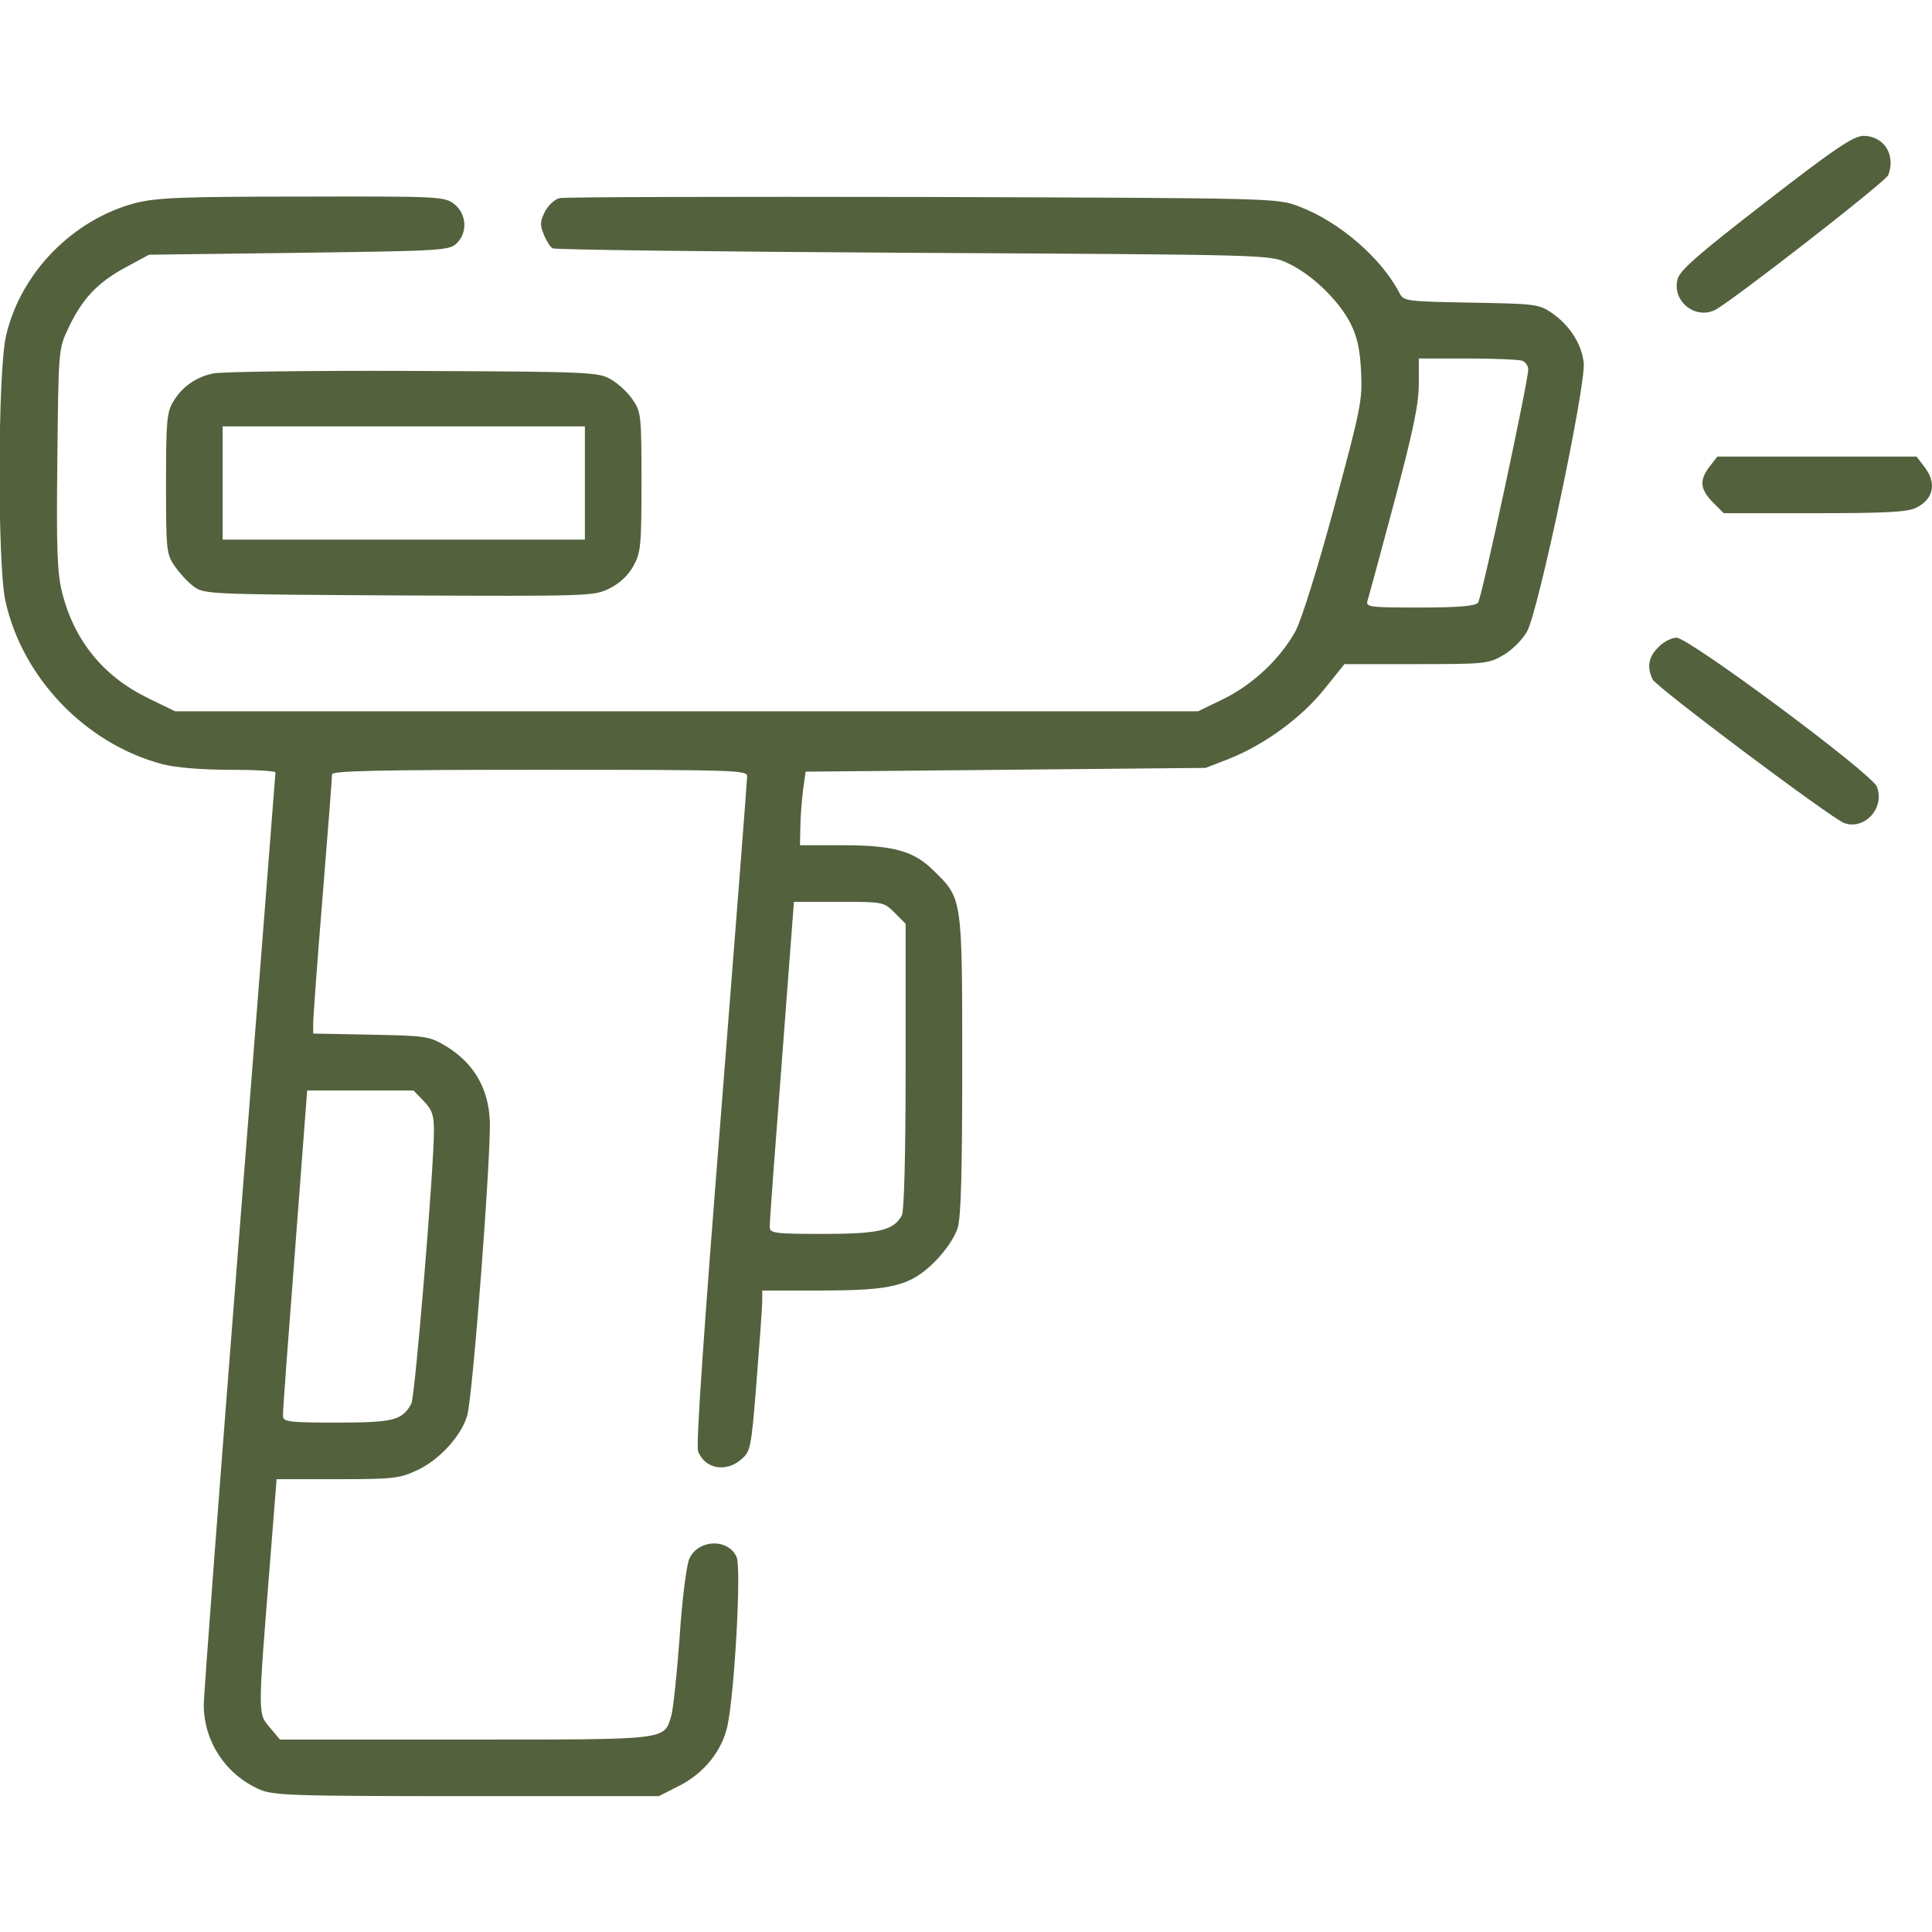
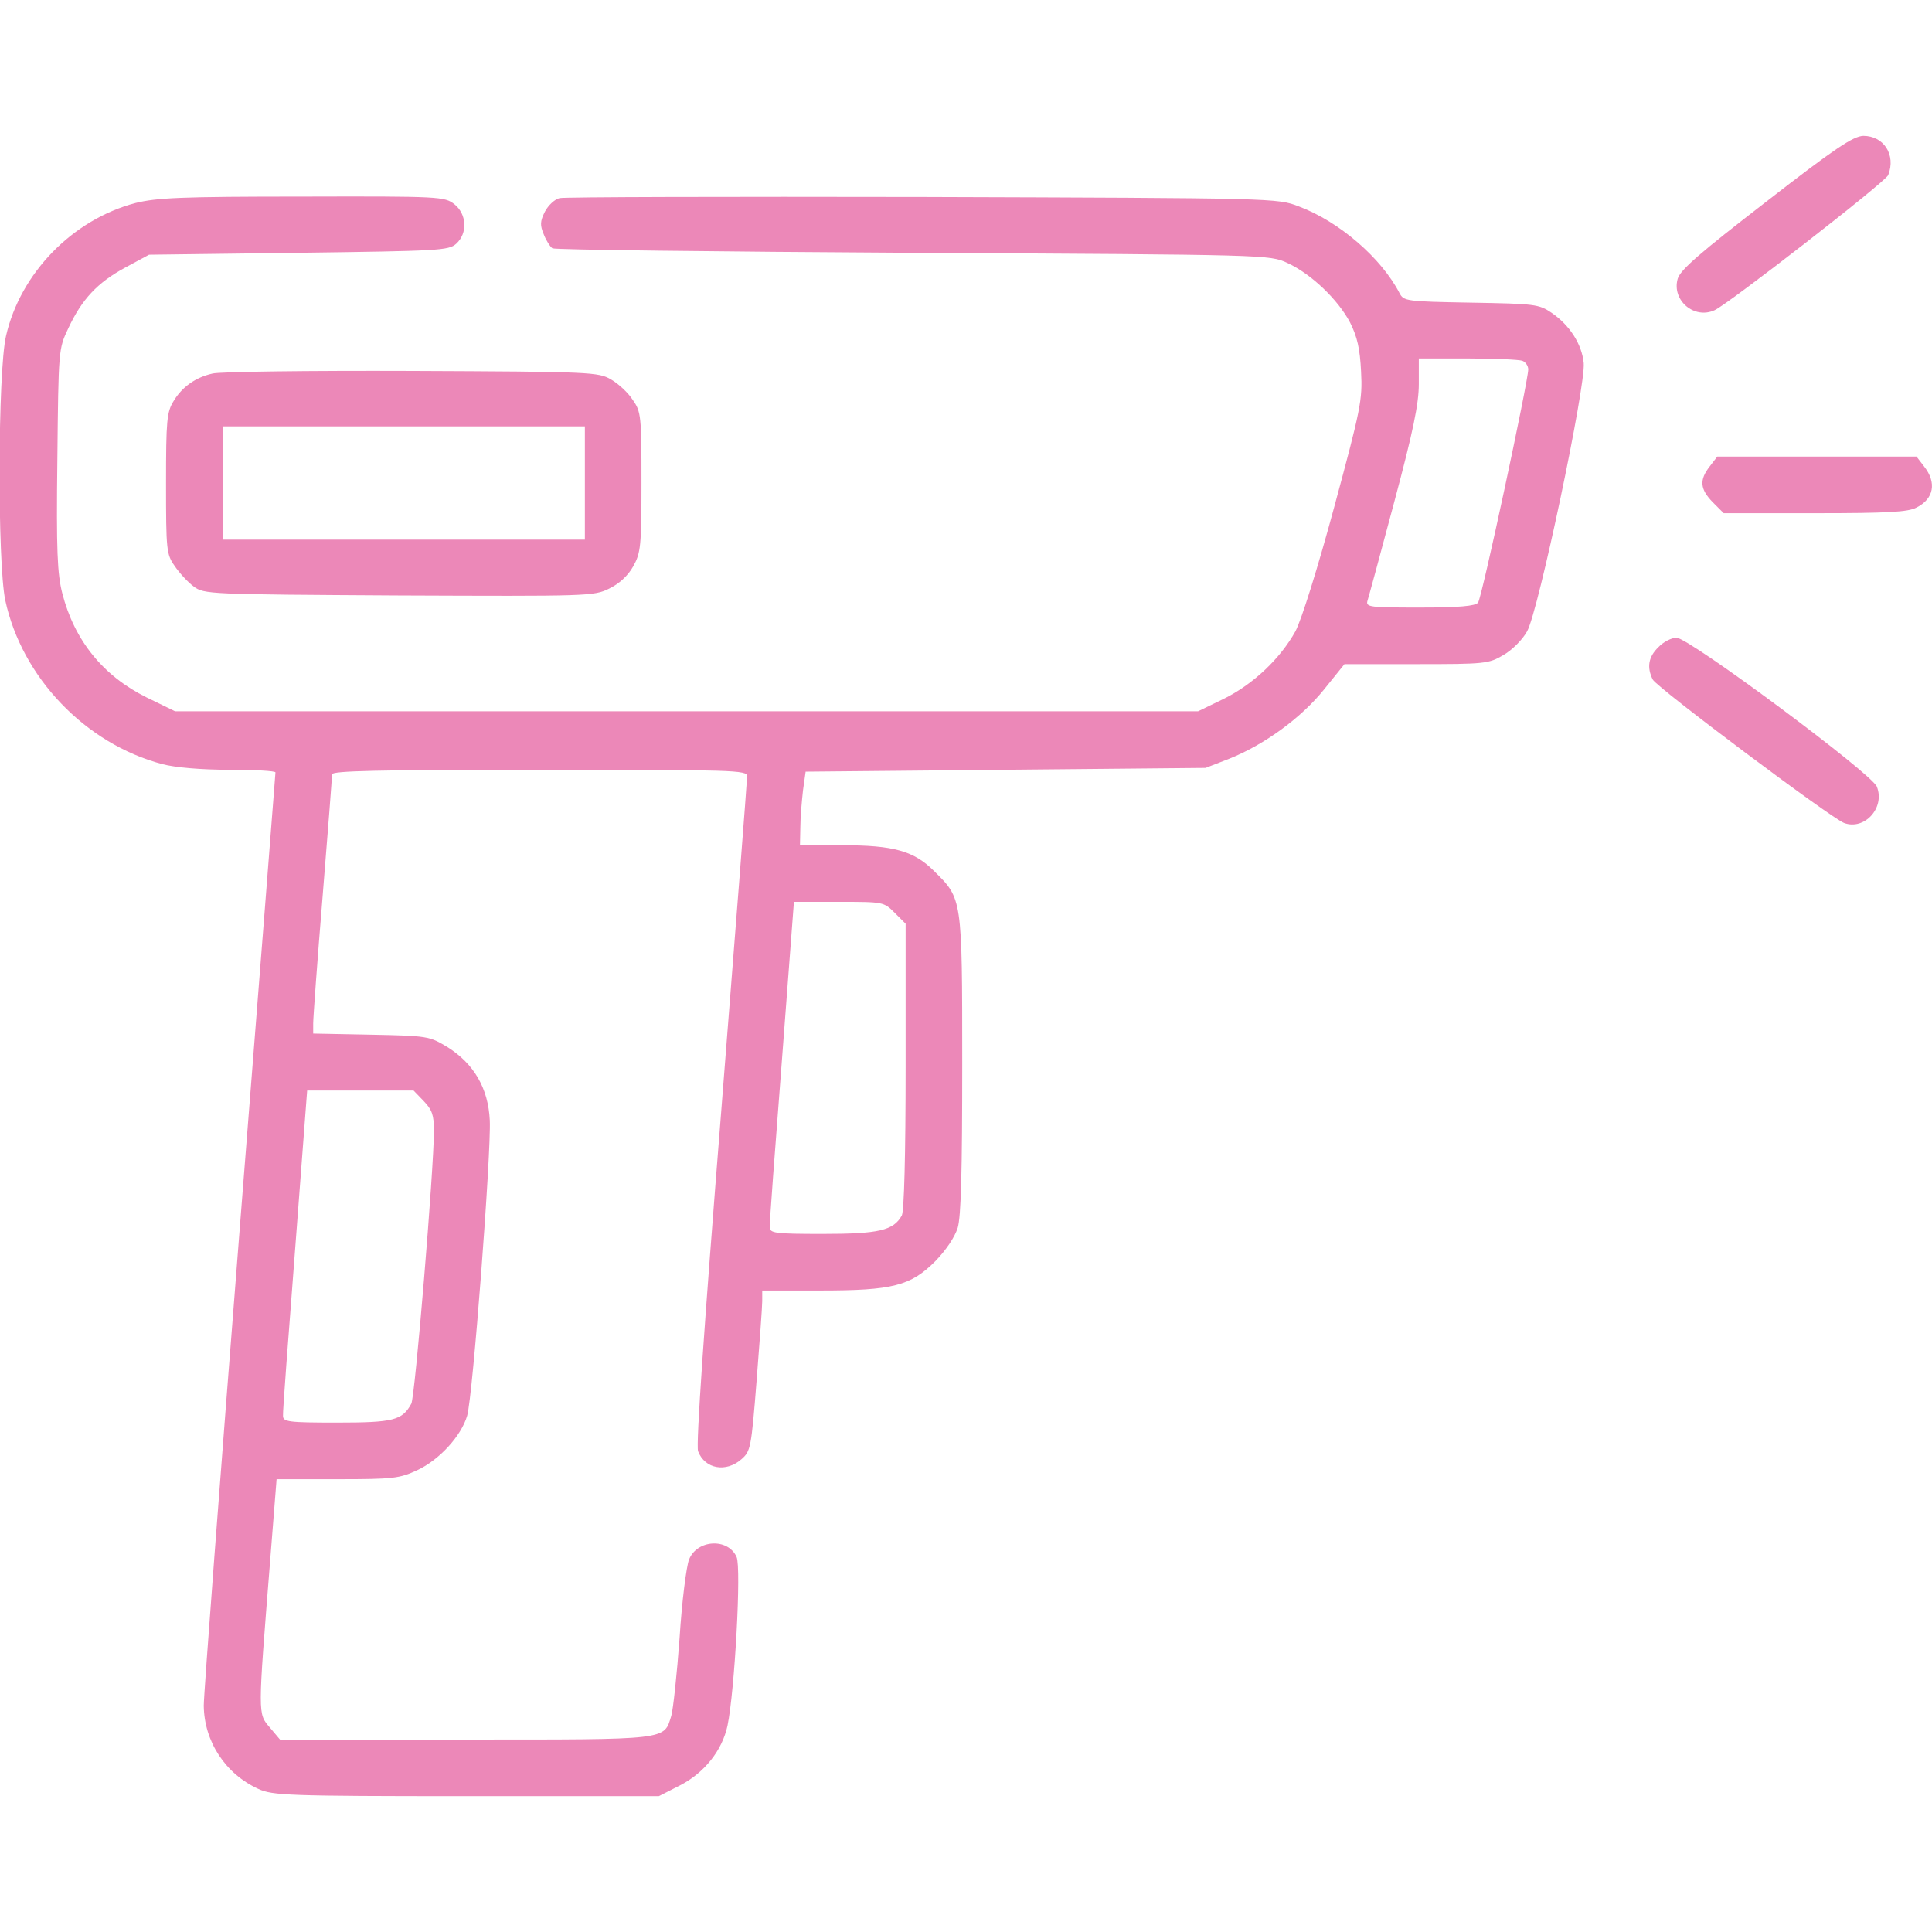
<svg xmlns="http://www.w3.org/2000/svg" version="1.0" width="512pt" height="512pt" viewBox="0 0 512 512" preserveAspectRatio="xMidYMid meet">
-   <g transform="translate(0,512) scale(0.1,-0.1)" fill="#53613D" stroke="none">
+   <g transform="translate(0,512) scale(0.1,-0.1)" fill="#ec88b8" stroke="none">
    <path d="M4680 4585 c-176 -136 -227 -180 -234 -204 -16 -57 44 -108 98 -83 37 17 453 340 460 358 21 54 -12 104 -66 104 -27 -1 -75 -33 -258 -175z" />
    <path d="M359 4582 c-167 -44 -305 -186 -343 -352 -22 -94 -23 -602 -2 -701 44 -204 212 -380 416 -434 34 -9 103 -15 178 -15 67 0 122 -3 122 -7 0 -5 -43 -550 -95 -1213 -52 -662 -95 -1229 -95 -1260 1 -95 57 -181 145 -221 37 -17 78 -19 551 -19 l510 0 55 28 c65 33 113 93 127 159 19 91 37 419 24 447 -23 51 -105 46 -126 -7 -7 -18 -19 -111 -25 -207 -7 -96 -17 -190 -22 -207 -20 -65 -3 -63 -545 -63 l-492 0 -27 32 c-32 38 -32 28 1 443 l17 215 161 0 c148 0 165 2 212 24 58 27 116 90 132 144 15 50 64 697 60 783 -4 85 -42 150 -112 194 -48 29 -52 30 -203 33 l-153 3 0 27 c0 15 11 167 25 337 14 171 25 316 25 323 0 9 117 12 550 12 517 0 550 -1 550 -17 0 -10 -31 -411 -69 -892 -45 -567 -67 -881 -61 -897 18 -47 74 -57 115 -21 24 21 26 29 40 207 8 101 15 197 15 212 l0 28 153 0 c193 0 240 12 306 78 28 29 51 63 59 88 9 30 12 153 12 435 0 442 0 437 -75 511 -53 53 -107 68 -242 68 l-113 0 1 48 c0 26 4 70 7 97 l7 50 530 5 530 5 62 24 c93 37 191 108 252 184 l54 67 190 0 c183 0 192 1 231 24 23 13 51 41 63 63 30 53 156 652 150 711 -5 50 -37 100 -85 133 -34 23 -44 24 -214 27 -171 3 -178 4 -189 25 -48 93 -160 190 -267 230 -57 22 -61 22 -997 25 -517 1 -950 0 -962 -3 -13 -3 -30 -19 -39 -36 -13 -26 -13 -36 -3 -60 6 -16 17 -33 23 -37 6 -4 436 -9 956 -12 942 -5 945 -5 992 -27 63 -29 134 -97 166 -158 19 -38 26 -69 29 -130 4 -75 -1 -99 -71 -358 -44 -163 -87 -300 -103 -330 -40 -72 -111 -140 -190 -179 l-68 -33 -1355 0 -1356 0 -76 37 c-115 57 -191 151 -223 276 -13 51 -16 112 -13 354 3 292 3 293 29 348 36 77 77 121 151 161 l63 34 396 5 c372 5 398 6 418 24 31 28 28 79 -5 105 -26 20 -37 21 -403 20 -322 0 -385 -3 -442 -17z m3675 -418 c9 -3 16 -14 16 -23 0 -31 -123 -606 -133 -618 -7 -9 -50 -13 -154 -13 -133 0 -144 1 -139 18 3 9 35 127 71 262 50 187 65 260 65 312 l0 68 129 0 c71 0 136 -3 145 -6z m-1663 -1463 l29 -29 0 -377 c0 -239 -4 -383 -10 -396 -22 -40 -61 -49 -210 -49 -127 0 -140 2 -140 18 -1 9 14 207 32 440 l32 422 119 0 c118 0 119 0 148 -29z m-1248 -499 c22 -23 27 -37 27 -78 0 -101 -50 -706 -60 -724 -24 -44 -47 -50 -197 -50 -129 0 -143 2 -143 18 -1 9 14 207 32 440 l32 422 141 0 141 0 27 -28z" />
    <path d="M563 4130 c-45 -10 -81 -36 -103 -73 -18 -29 -20 -51 -20 -218 0 -177 1 -188 23 -219 12 -18 35 -43 50 -54 28 -21 39 -21 544 -24 500 -2 517 -2 557 18 27 13 50 34 64 59 20 36 22 52 22 223 0 175 -1 187 -23 218 -12 19 -38 43 -57 54 -34 20 -50 21 -530 23 -272 1 -510 -2 -527 -7z m987 -290 l0 -150 -480 0 -480 0 0 150 0 150 480 0 480 0 0 -150z" />
    <path d="M4531 3884 c-28 -36 -26 -60 8 -95 l29 -29 242 0 c192 0 247 3 269 15 46 23 54 66 20 109 l-20 26 -264 0 -264 0 -20 -26z" />
    <path d="M4395 3405 c-27 -26 -31 -54 -15 -86 12 -22 471 -366 507 -380 54 -20 109 40 87 96 -12 34 -498 395 -531 395 -13 0 -35 -11 -48 -25z" />
  </g>
</svg>
